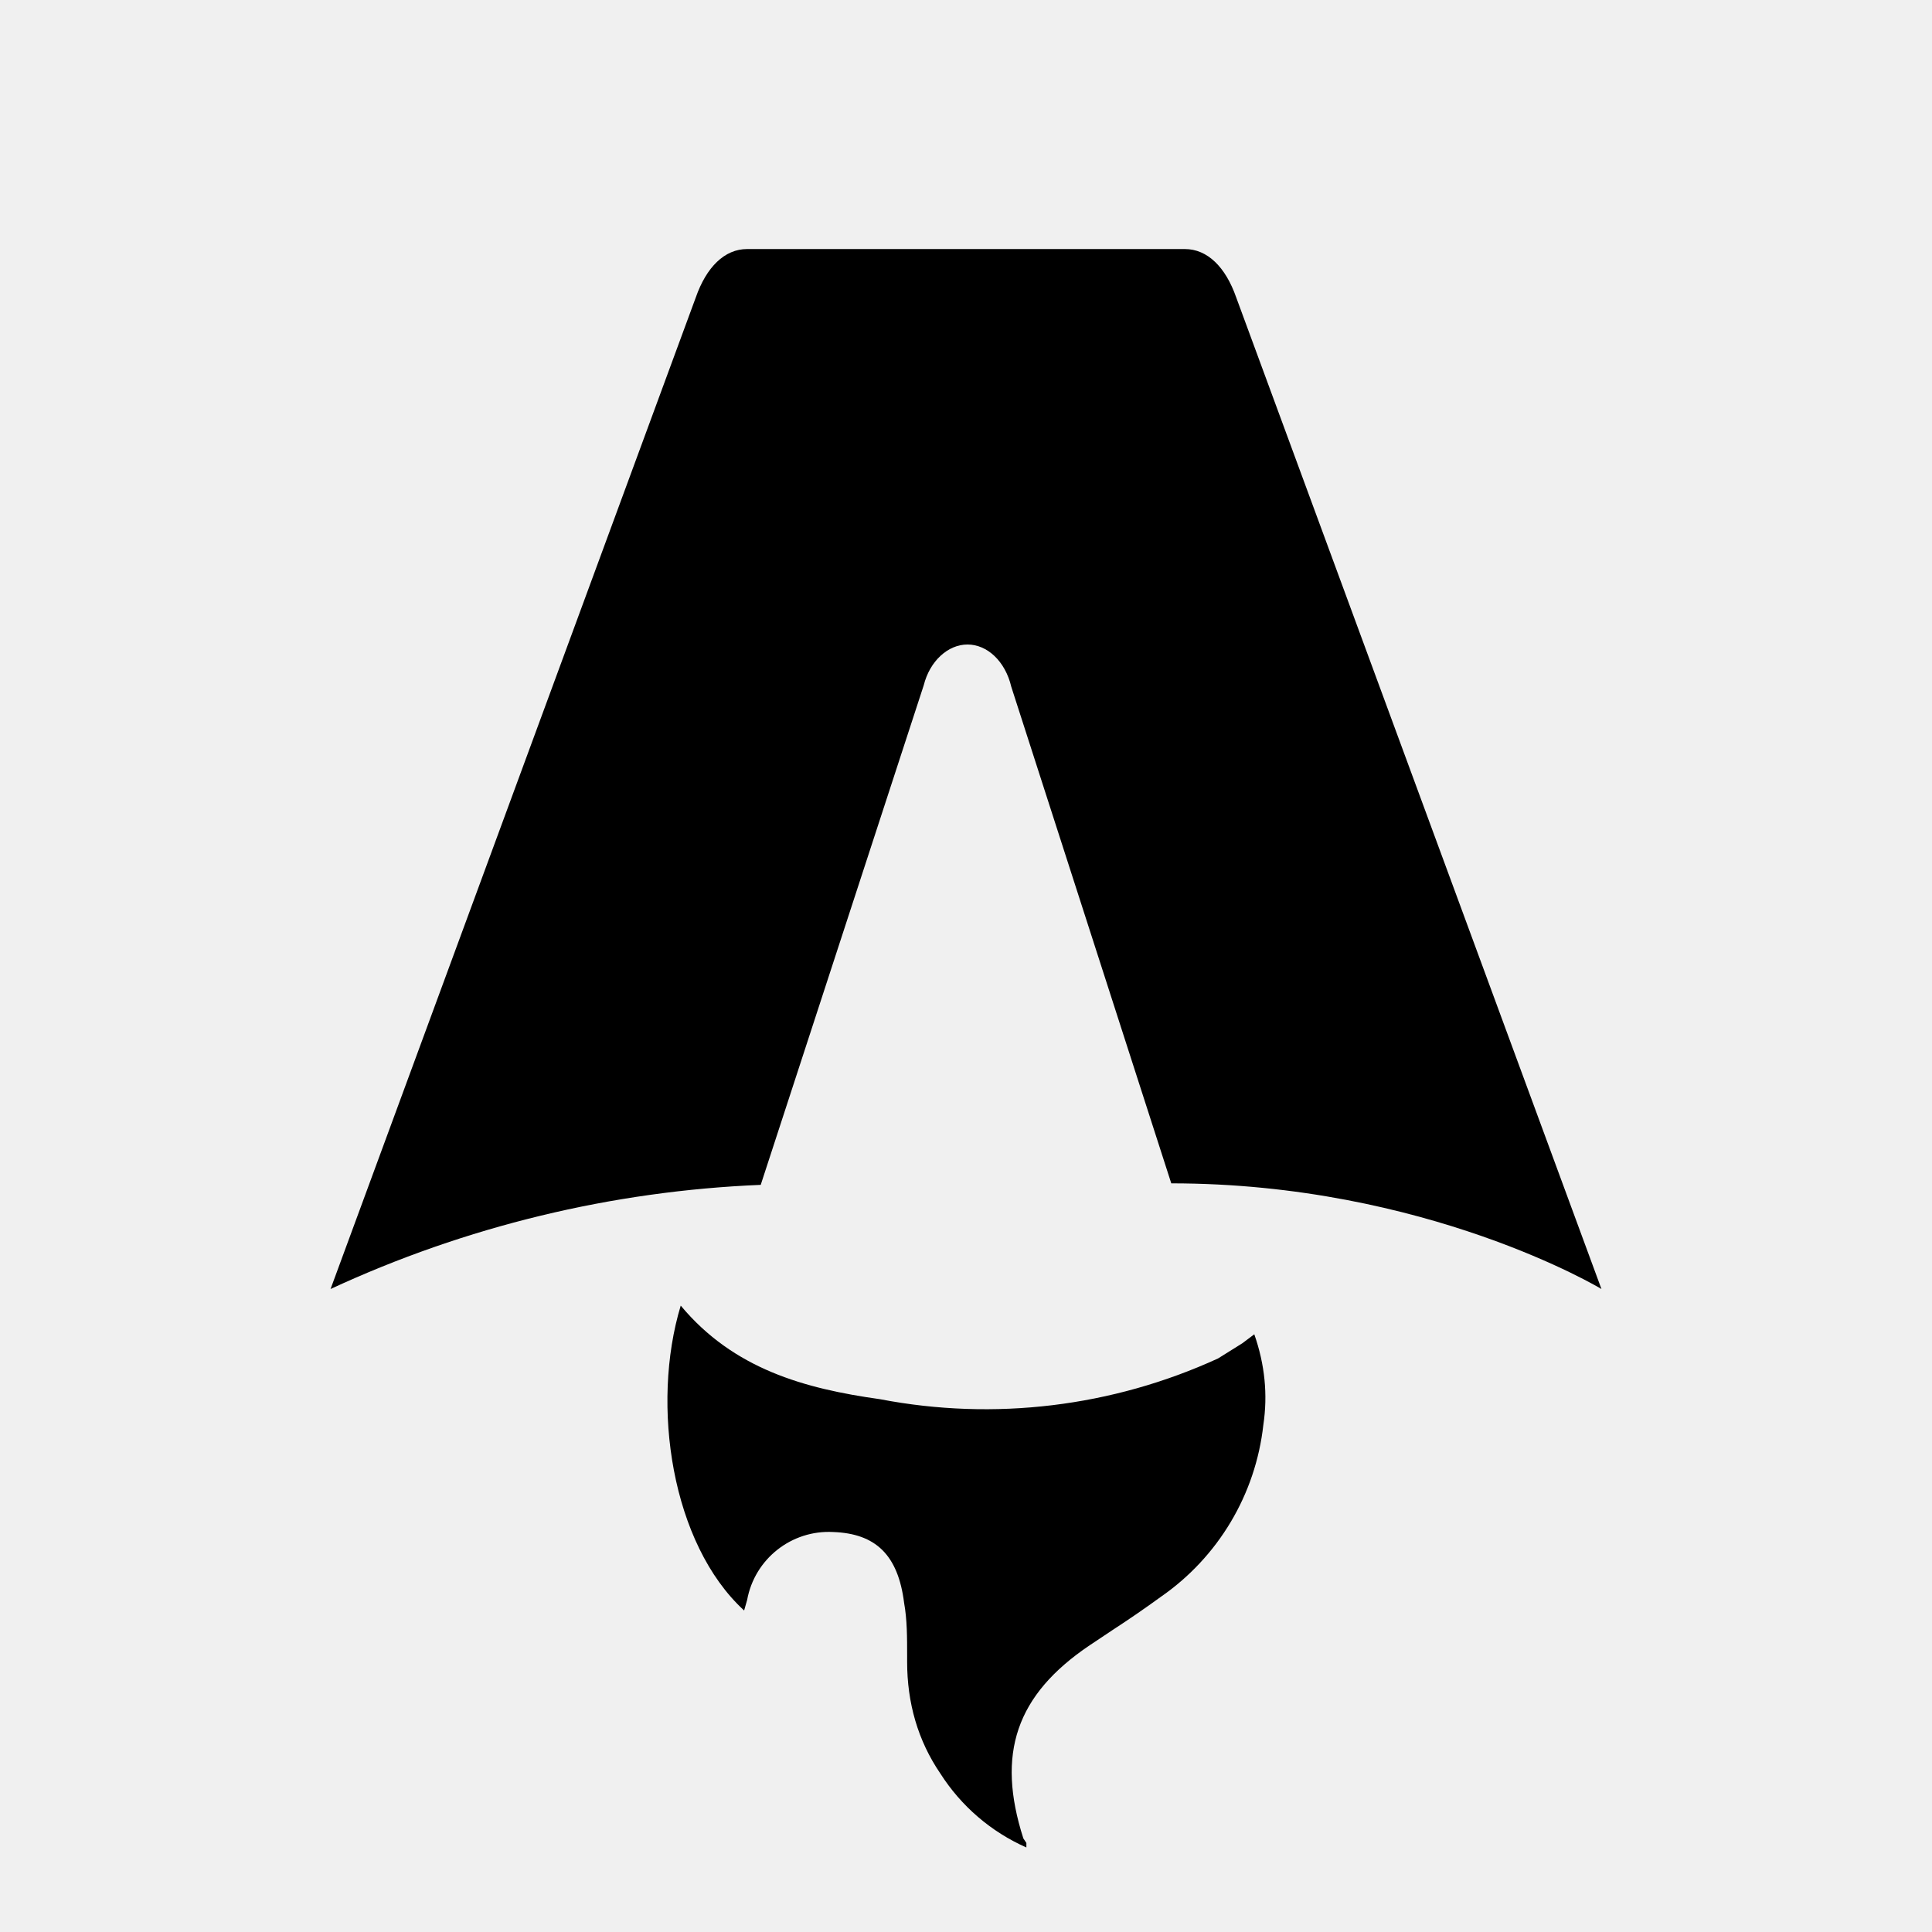
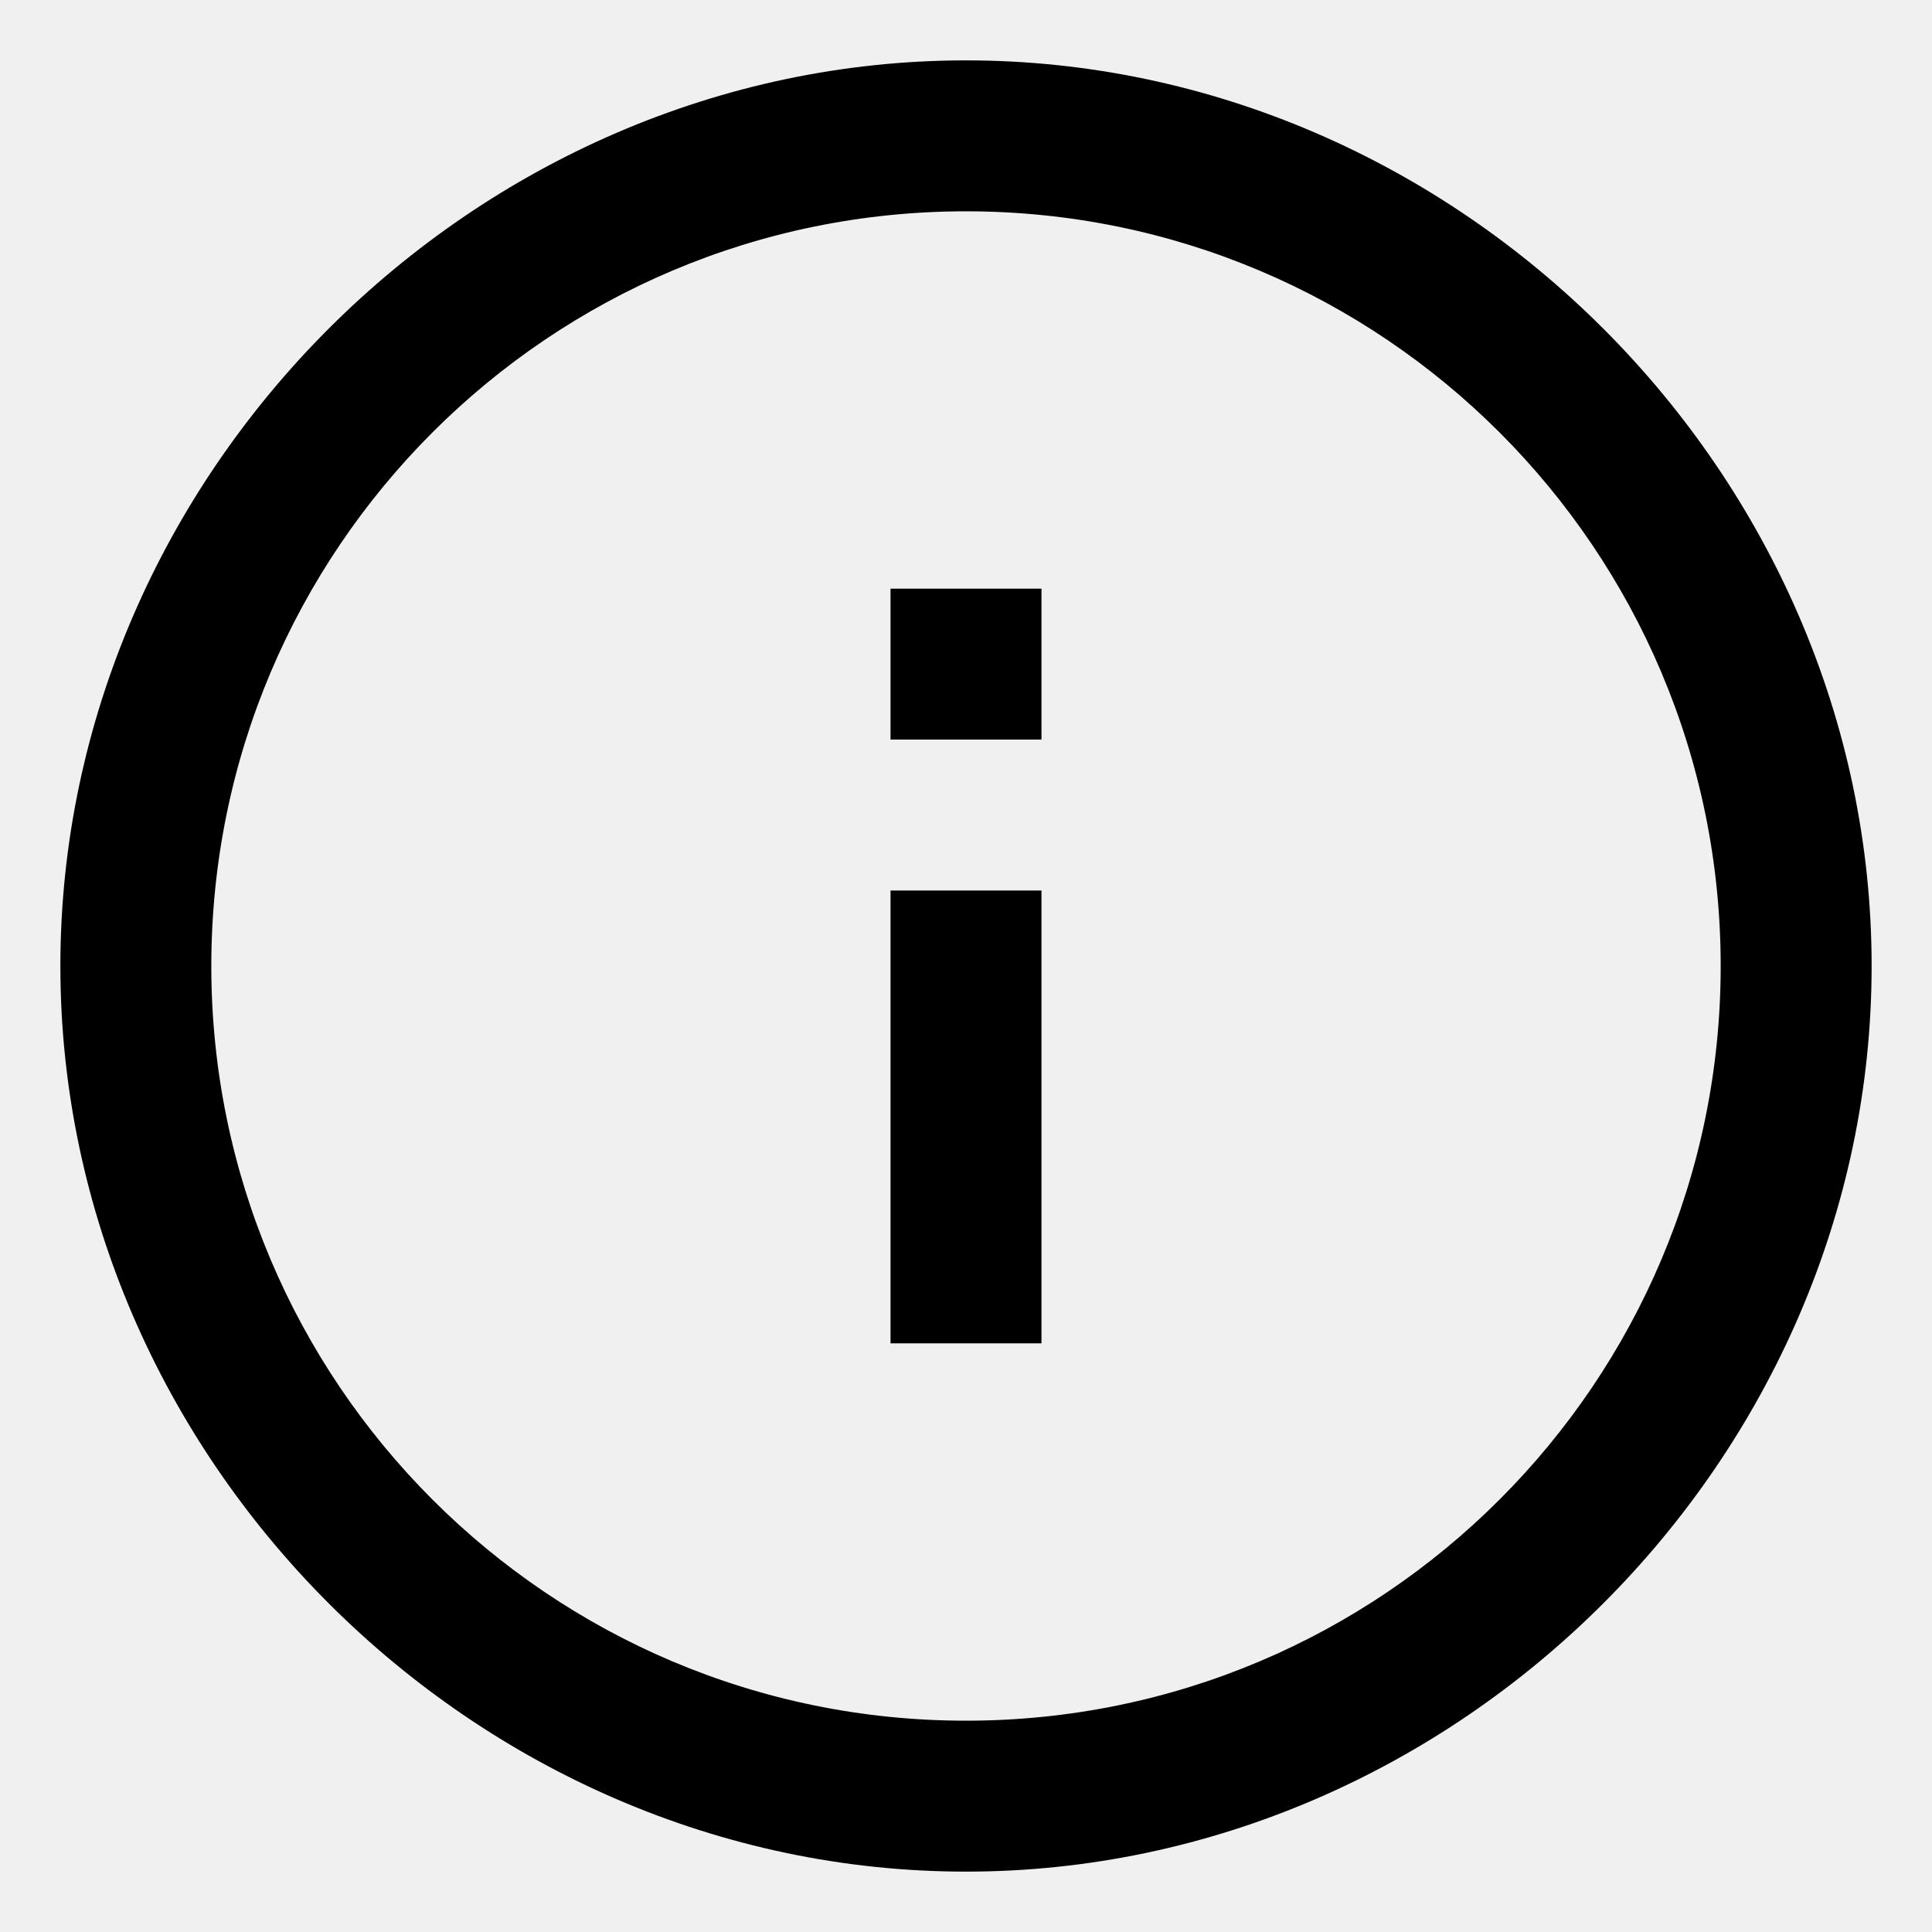
<svg xmlns="http://www.w3.org/2000/svg" fill="none" viewBox="0 0 128 128">
-   <path d="M50.4 78.5a75.1 75.1 0 0 0-28.5 6.9l24.2-65.7c.7-2 1.9-3.2 3.4-3.2h29c1.5 0 2.7 1.2 3.4 3.2l24.2 65.7s-11.6-7-28.5-7L67 45.5c-.4-1.7-1.6-2.8-2.9-2.8-1.3 0-2.5 1.1-2.9 2.7L50.4 78.5Zm-1.1 28.2Zm-4.2-20.2c-2 6.6-.6 15.8 4.2 20.2a17.5 17.5 0 0 1 .2-.7 5.5 5.5 0 0 1 5.7-4.5c2.8.1 4.3 1.5 4.7 4.7.2 1.1.2 2.3.2 3.5v.4c0 2.7.7 5.2 2.2 7.4a13 13 0 0 0 5.7 4.9v-.3l-.2-.3c-1.8-5.6-.5-9.5 4.4-12.8l1.5-1a73 73 0 0 0 3.2-2.2 16 16 0 0 0 6.8-11.4c.3-2 .1-4-.6-6l-.8.6-1.6 1a37 37 0 0 1-22.4 2.7c-5-.7-9.7-2-13.2-6.2Z" />
+   <path d="M64 4C31.4 4 4 31.4 4 64s27.4 60 60 60 60-27.4 60-60S96.6 4 64 4zm0 110c-27.6 0-50-22.4-50-50s22.4-50 50-50 50 22.4 50 50-22.4 50-50 50zm-5-75h10v10H59V39zm0 20h10v30H59V59z" />
  <style>
        path { fill: #000; }
        @media (prefers-color-scheme: dark) {
-             path { fill: #FFF; }
+         path { fill: #FFF; }
        }
-     </style>
+ </style>
</svg>
